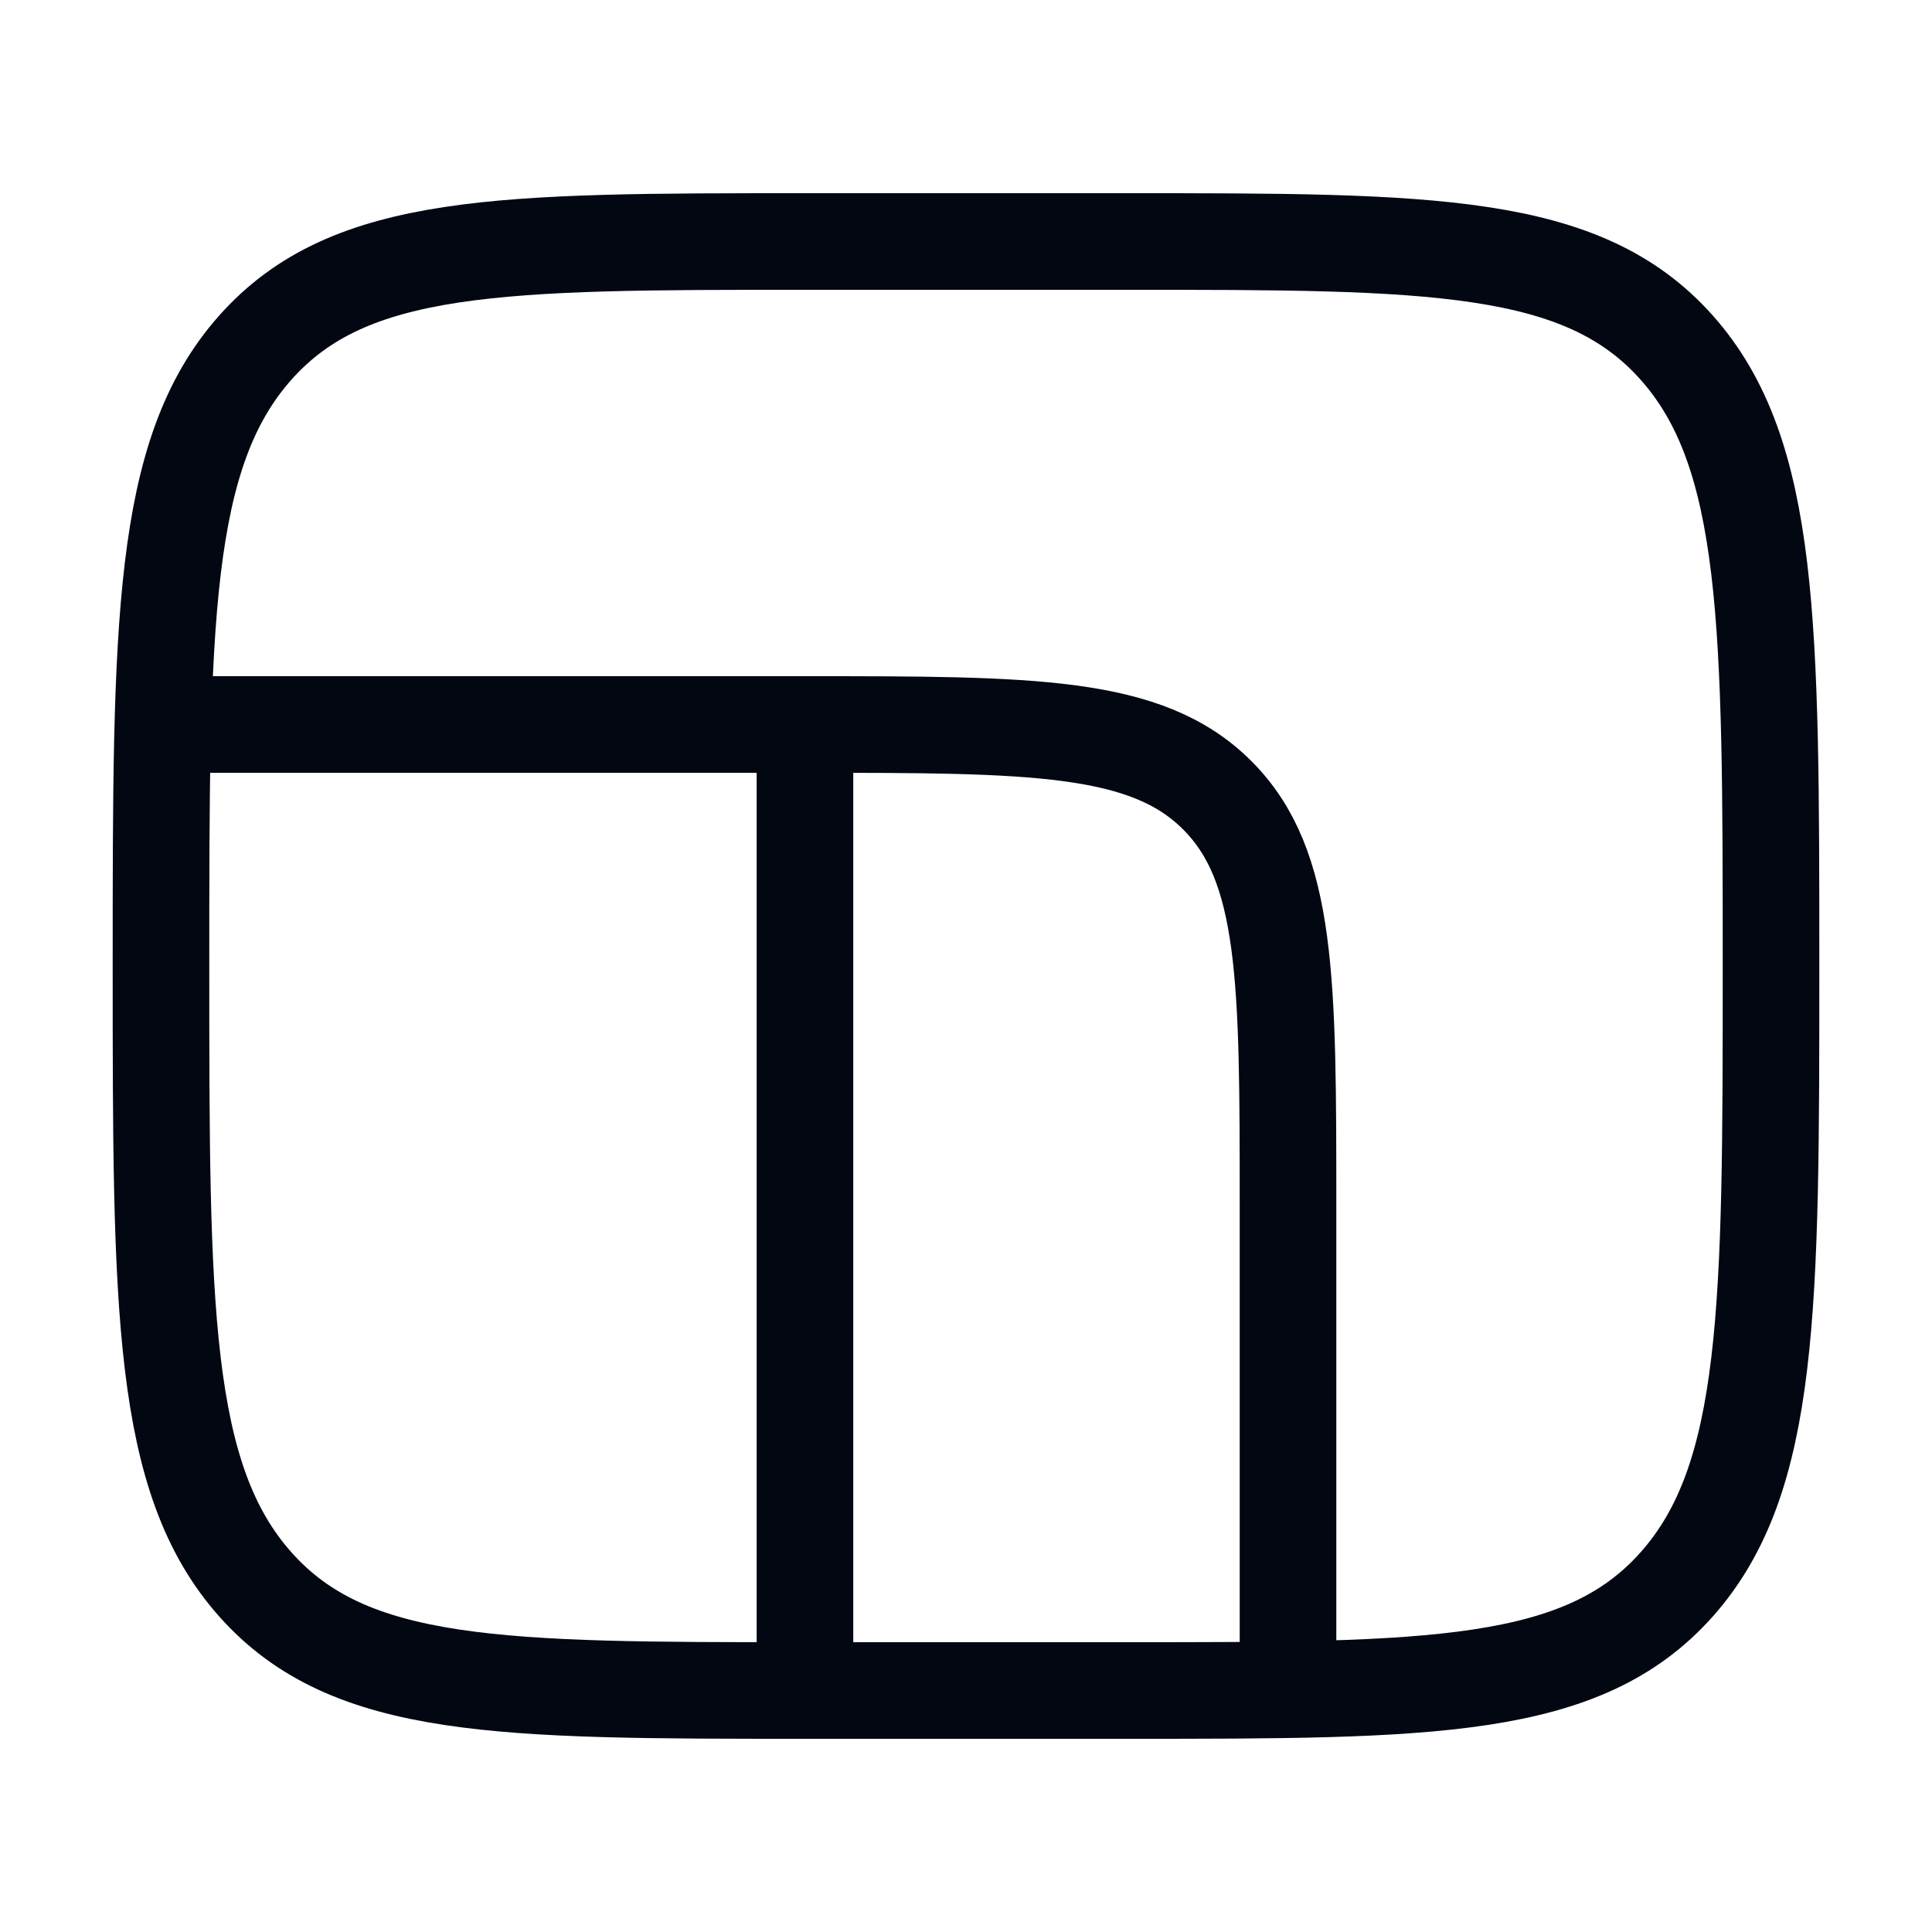
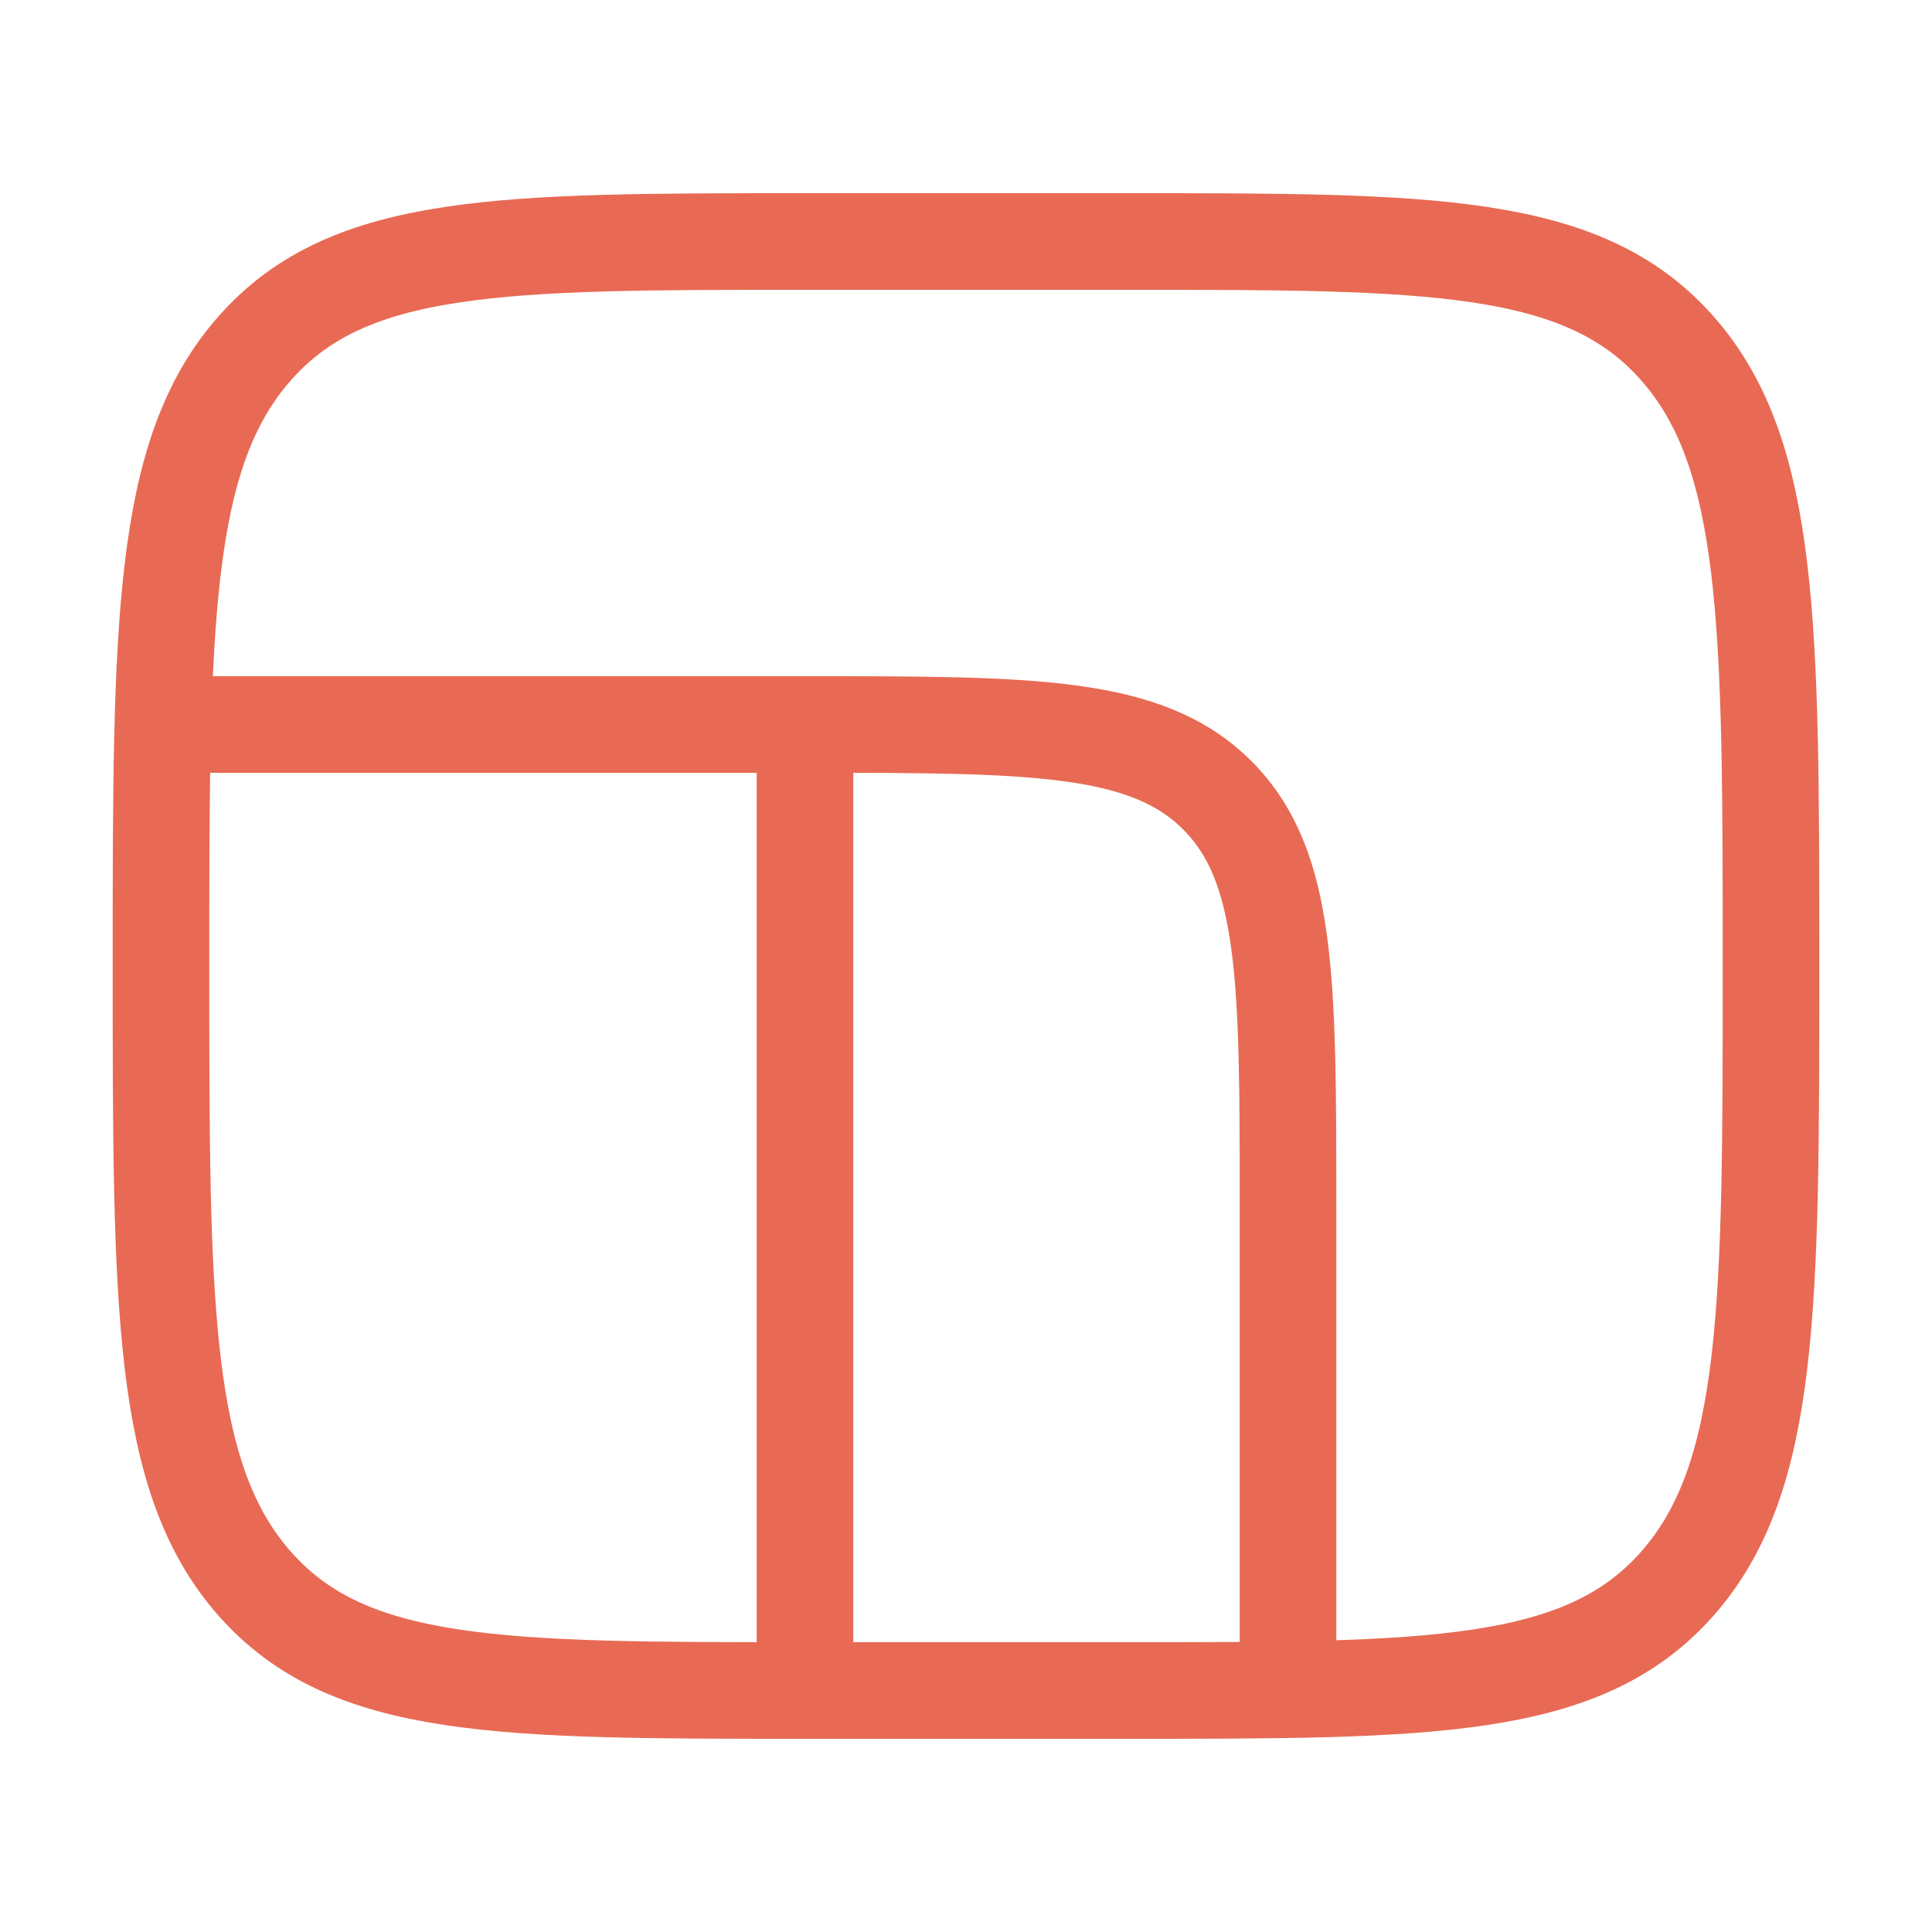
<svg xmlns="http://www.w3.org/2000/svg" width="40" height="40" viewBox="0 0 40 40" fill="none">
-   <path d="M3.333 20C3.333 12.929 3.333 9.393 5.286 7.197C7.239 5 10.381 5 16.667 5H23.334C29.619 5 32.762 5 34.714 7.197C36.667 9.393 36.667 12.929 36.667 20C36.667 27.071 36.667 30.607 34.714 32.803C32.762 35 29.619 35 23.334 35H16.667C10.381 35 7.239 35 5.286 32.803C3.333 30.607 3.333 27.071 3.333 20Z" stroke="#030712" stroke-width="2" />
-   <path d="M3.333 15H16.667C21.381 15 23.738 15 25.202 16.465C26.667 17.929 26.667 20.286 26.667 25V35" stroke="#030712" stroke-width="2" />
-   <path d="M16.666 35V15" stroke="#030712" stroke-width="2" />
+   <path d="M3.333 20C3.333 12.929 3.333 9.393 5.286 7.197C7.239 5 10.381 5 16.667 5H23.334C29.619 5 32.762 5 34.714 7.197C36.667 9.393 36.667 12.929 36.667 20C36.667 27.071 36.667 30.607 34.714 32.803C32.762 35 29.619 35 23.334 35H16.667C10.381 35 7.239 35 5.286 32.803C3.333 30.607 3.333 27.071 3.333 20Z" stroke="#E86A54" stroke-width="2" />
+   <path d="M3.333 15H16.667C21.381 15 23.738 15 25.202 16.465C26.667 17.929 26.667 20.286 26.667 25V35" stroke="#E86A54" stroke-width="2" />
+   <path d="M16.666 35V15" stroke="#E86A54" stroke-width="2" />
</svg>
